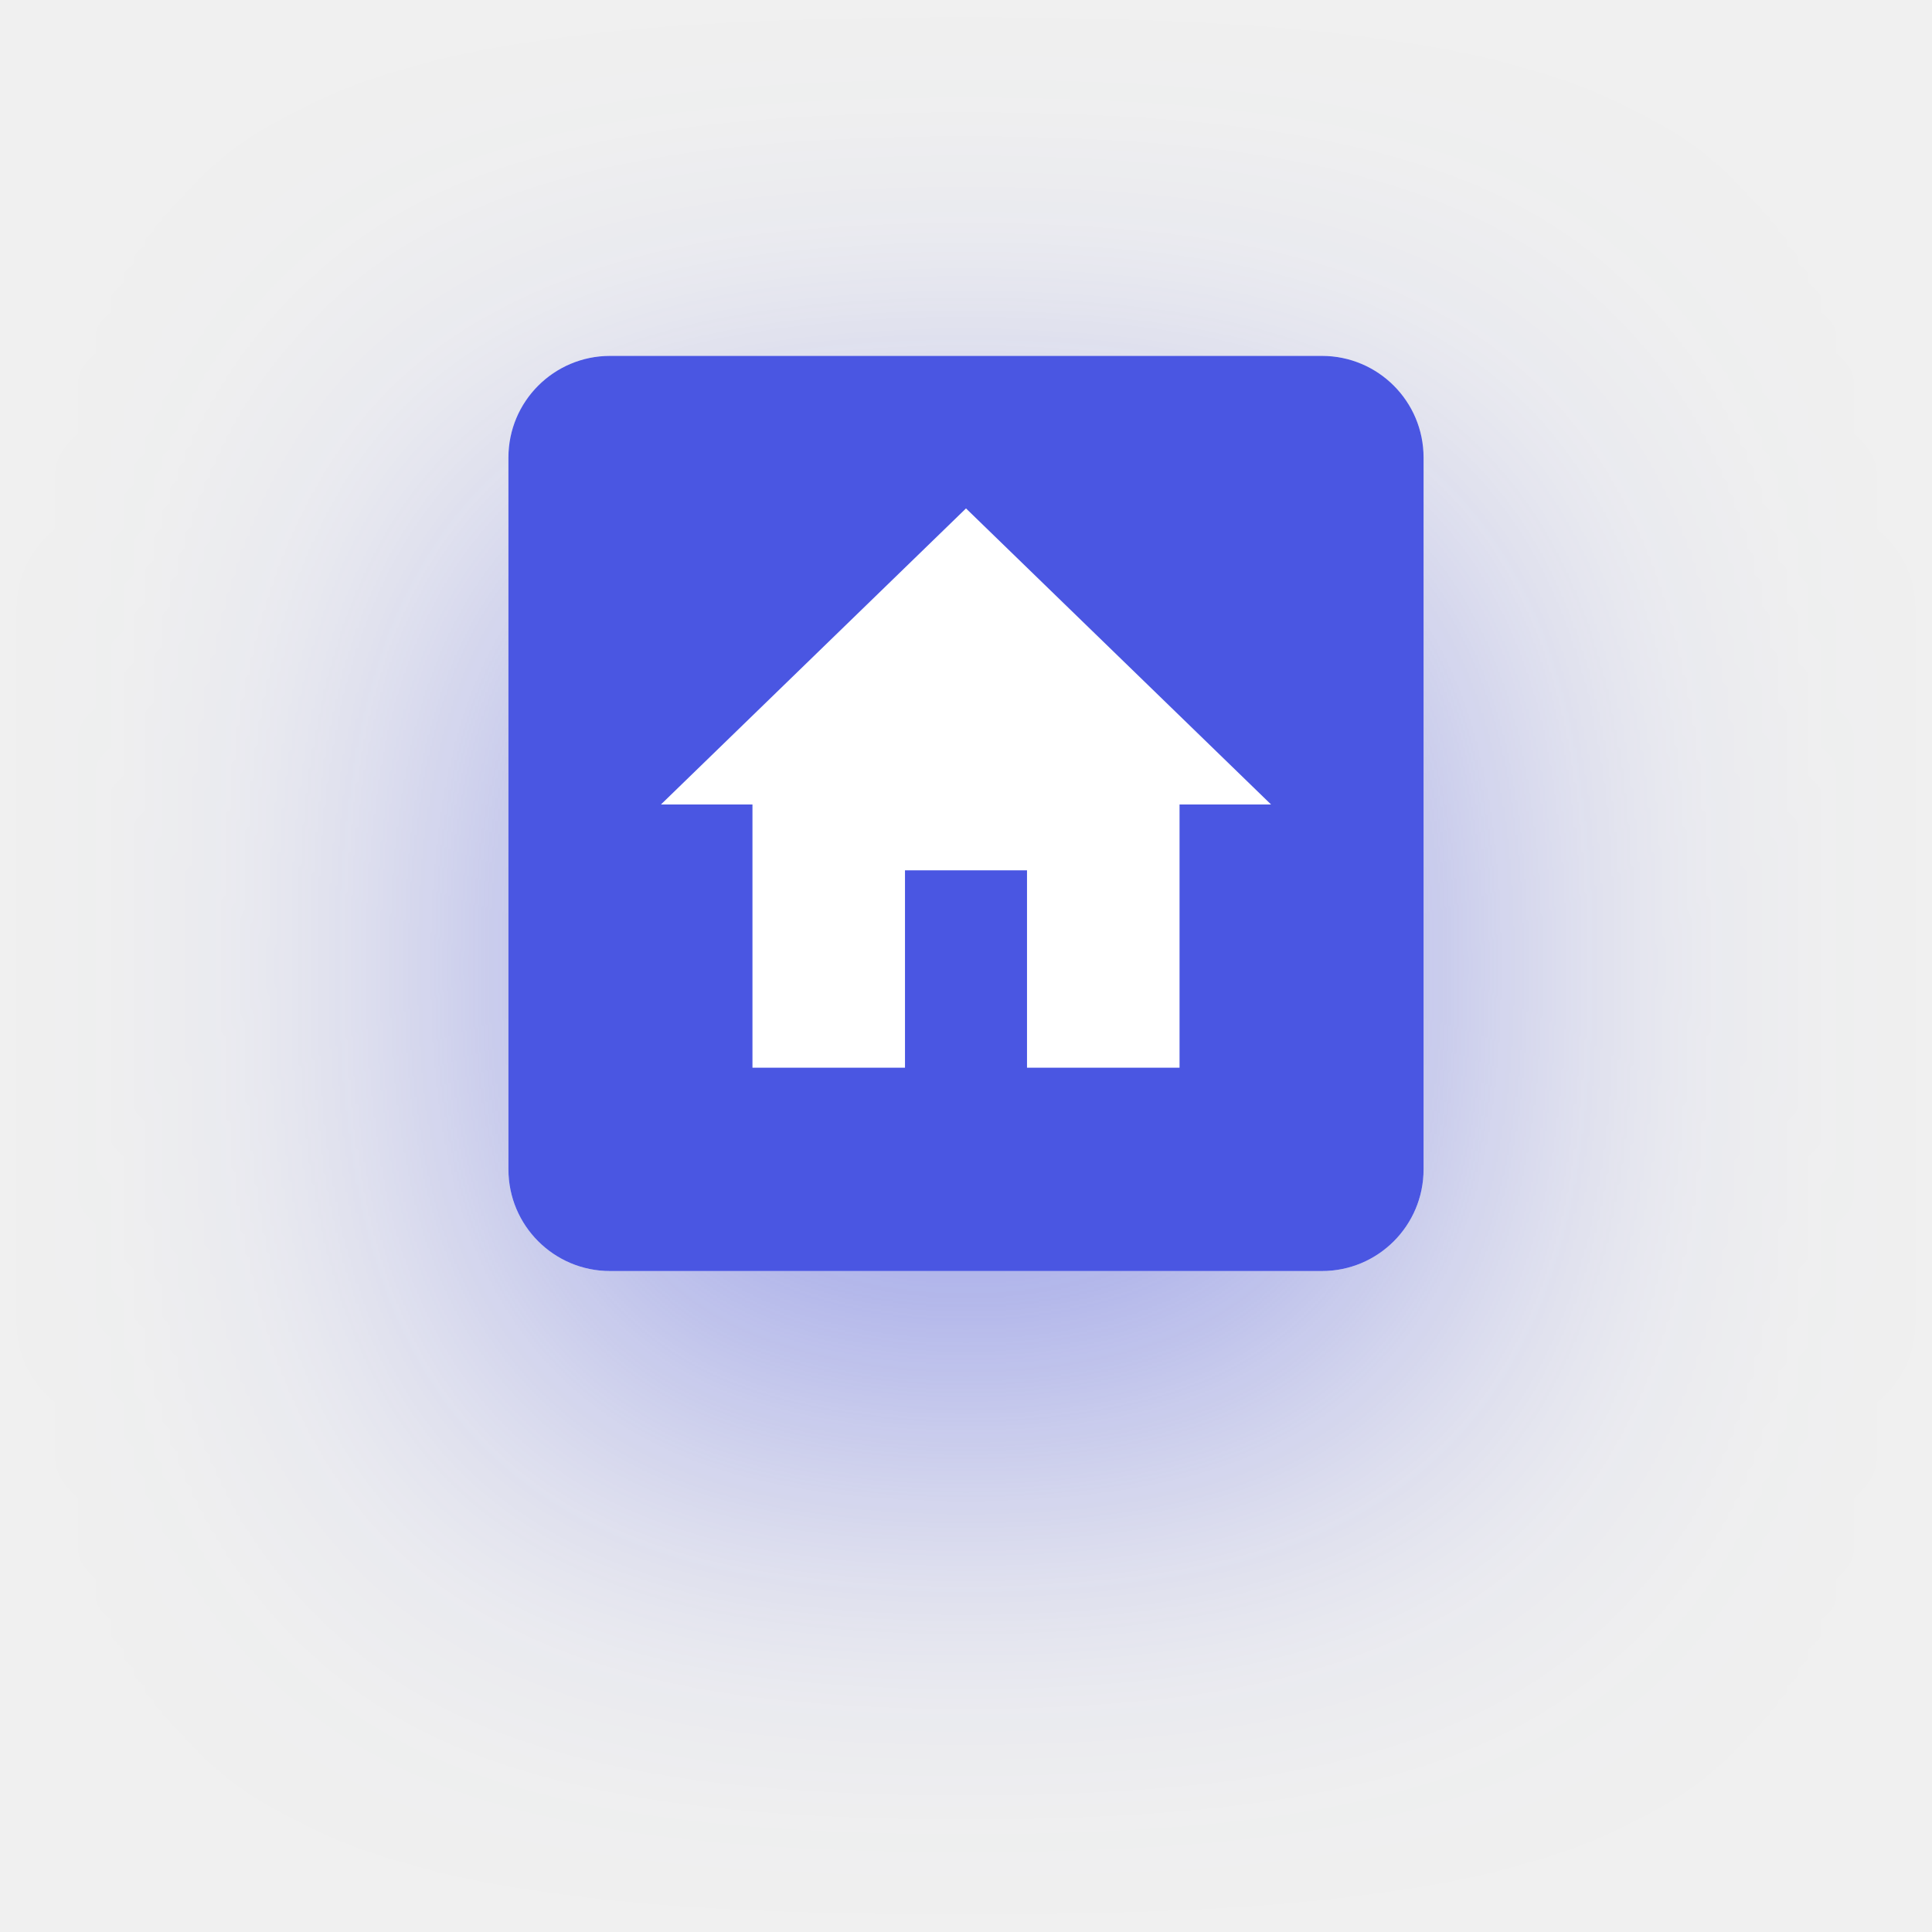
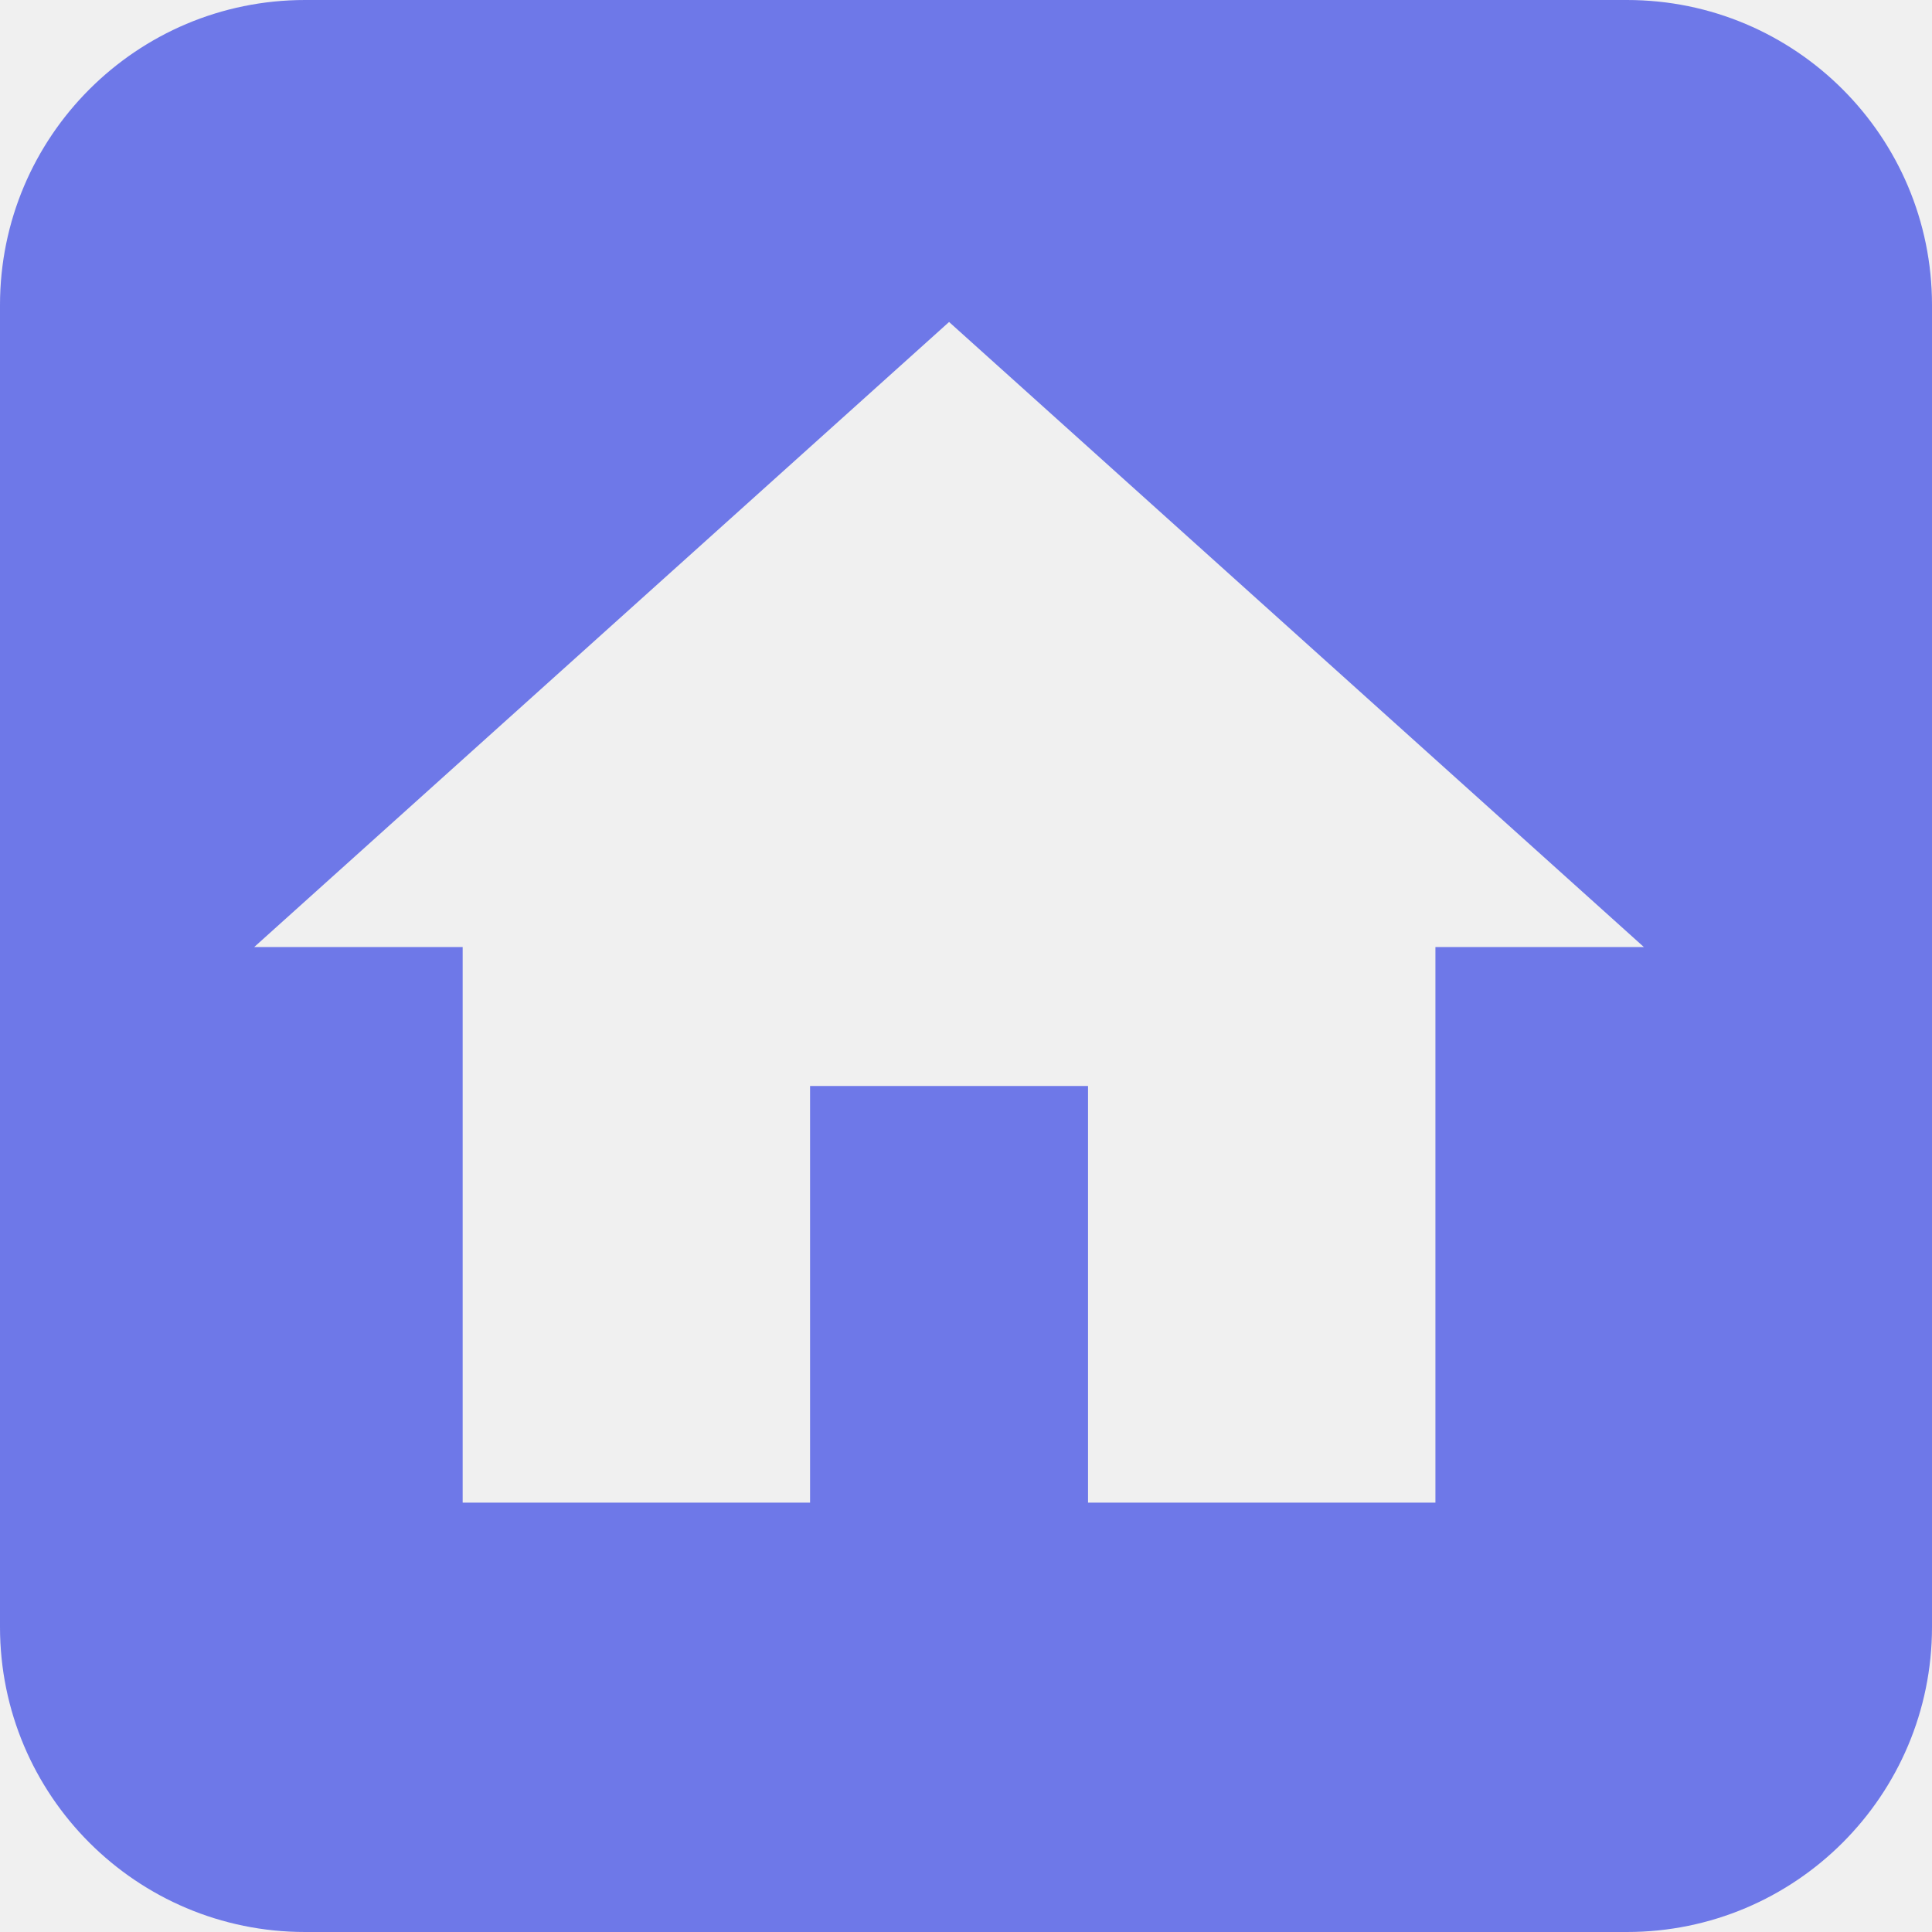
- <svg xmlns="http://www.w3.org/2000/svg" width="38" height="38" viewBox="0 0 38 38" fill="none">
-   <g filter="url(#filter0_d_5_119)">
-     <rect x="10" y="7" width="18" height="18" rx="2" fill="white" />
-     <path fill-rule="evenodd" clip-rule="evenodd" d="M12 7C10.895 7 10 7.895 10 9V23C10 24.105 10.895 25 12 25H26C27.105 25 28 24.105 28 23V9C28 7.895 27.105 7 26 7H12ZM17.8 17.118V21H14.8V15.823H13L19 10L25 15.823H23.2V21H20.2V17.118H17.8Z" fill="#4A56E2" />
-   </g>
-   <defs>
-     <filter id="filter0_d_5_119" x="-3" y="-3" width="44" height="44" filterUnits="userSpaceOnUse" color-interpolation-filters="sRGB">
-       <feFlood flood-opacity="0" result="BackgroundImageFix" />
-       <feColorMatrix in="SourceAlpha" type="matrix" values="0 0 0 0 0 0 0 0 0 0 0 0 0 0 0 0 0 0 127 0" result="hardAlpha" />
-       <feOffset dy="3" />
-       <feGaussianBlur stdDeviation="5" />
-       <feColorMatrix type="matrix" values="0 0 0 0 0.29 0 0 0 0 0.337 0 0 0 0 0.886 0 0 0 0.5 0" />
-       <feBlend mode="normal" in2="BackgroundImageFix" result="effect1_dropShadow_5_119" />
-       <feBlend mode="normal" in="SourceGraphic" in2="effect1_dropShadow_5_119" result="shape" />
-     </filter>
-   </defs>
+ <svg xmlns="http://www.w3.org/2000/svg" fill="none" viewBox="0 0 38 38">
+   <path fill-rule="evenodd" clip-rule="evenodd" d="M6 0a6 6 0 0 0-6 6v26a6 6 0 0 0 6 6h26a6 6 0 0 0 6-6V6a6 6 0 0 0-6-6H6Zm9.933 21.36v8.195H9.1V18.627H5L18.667 6.333l13.666 12.294h-4.1v10.928H21.4V21.36h-5.467Z" fill="#6E78E8" />
</svg>
